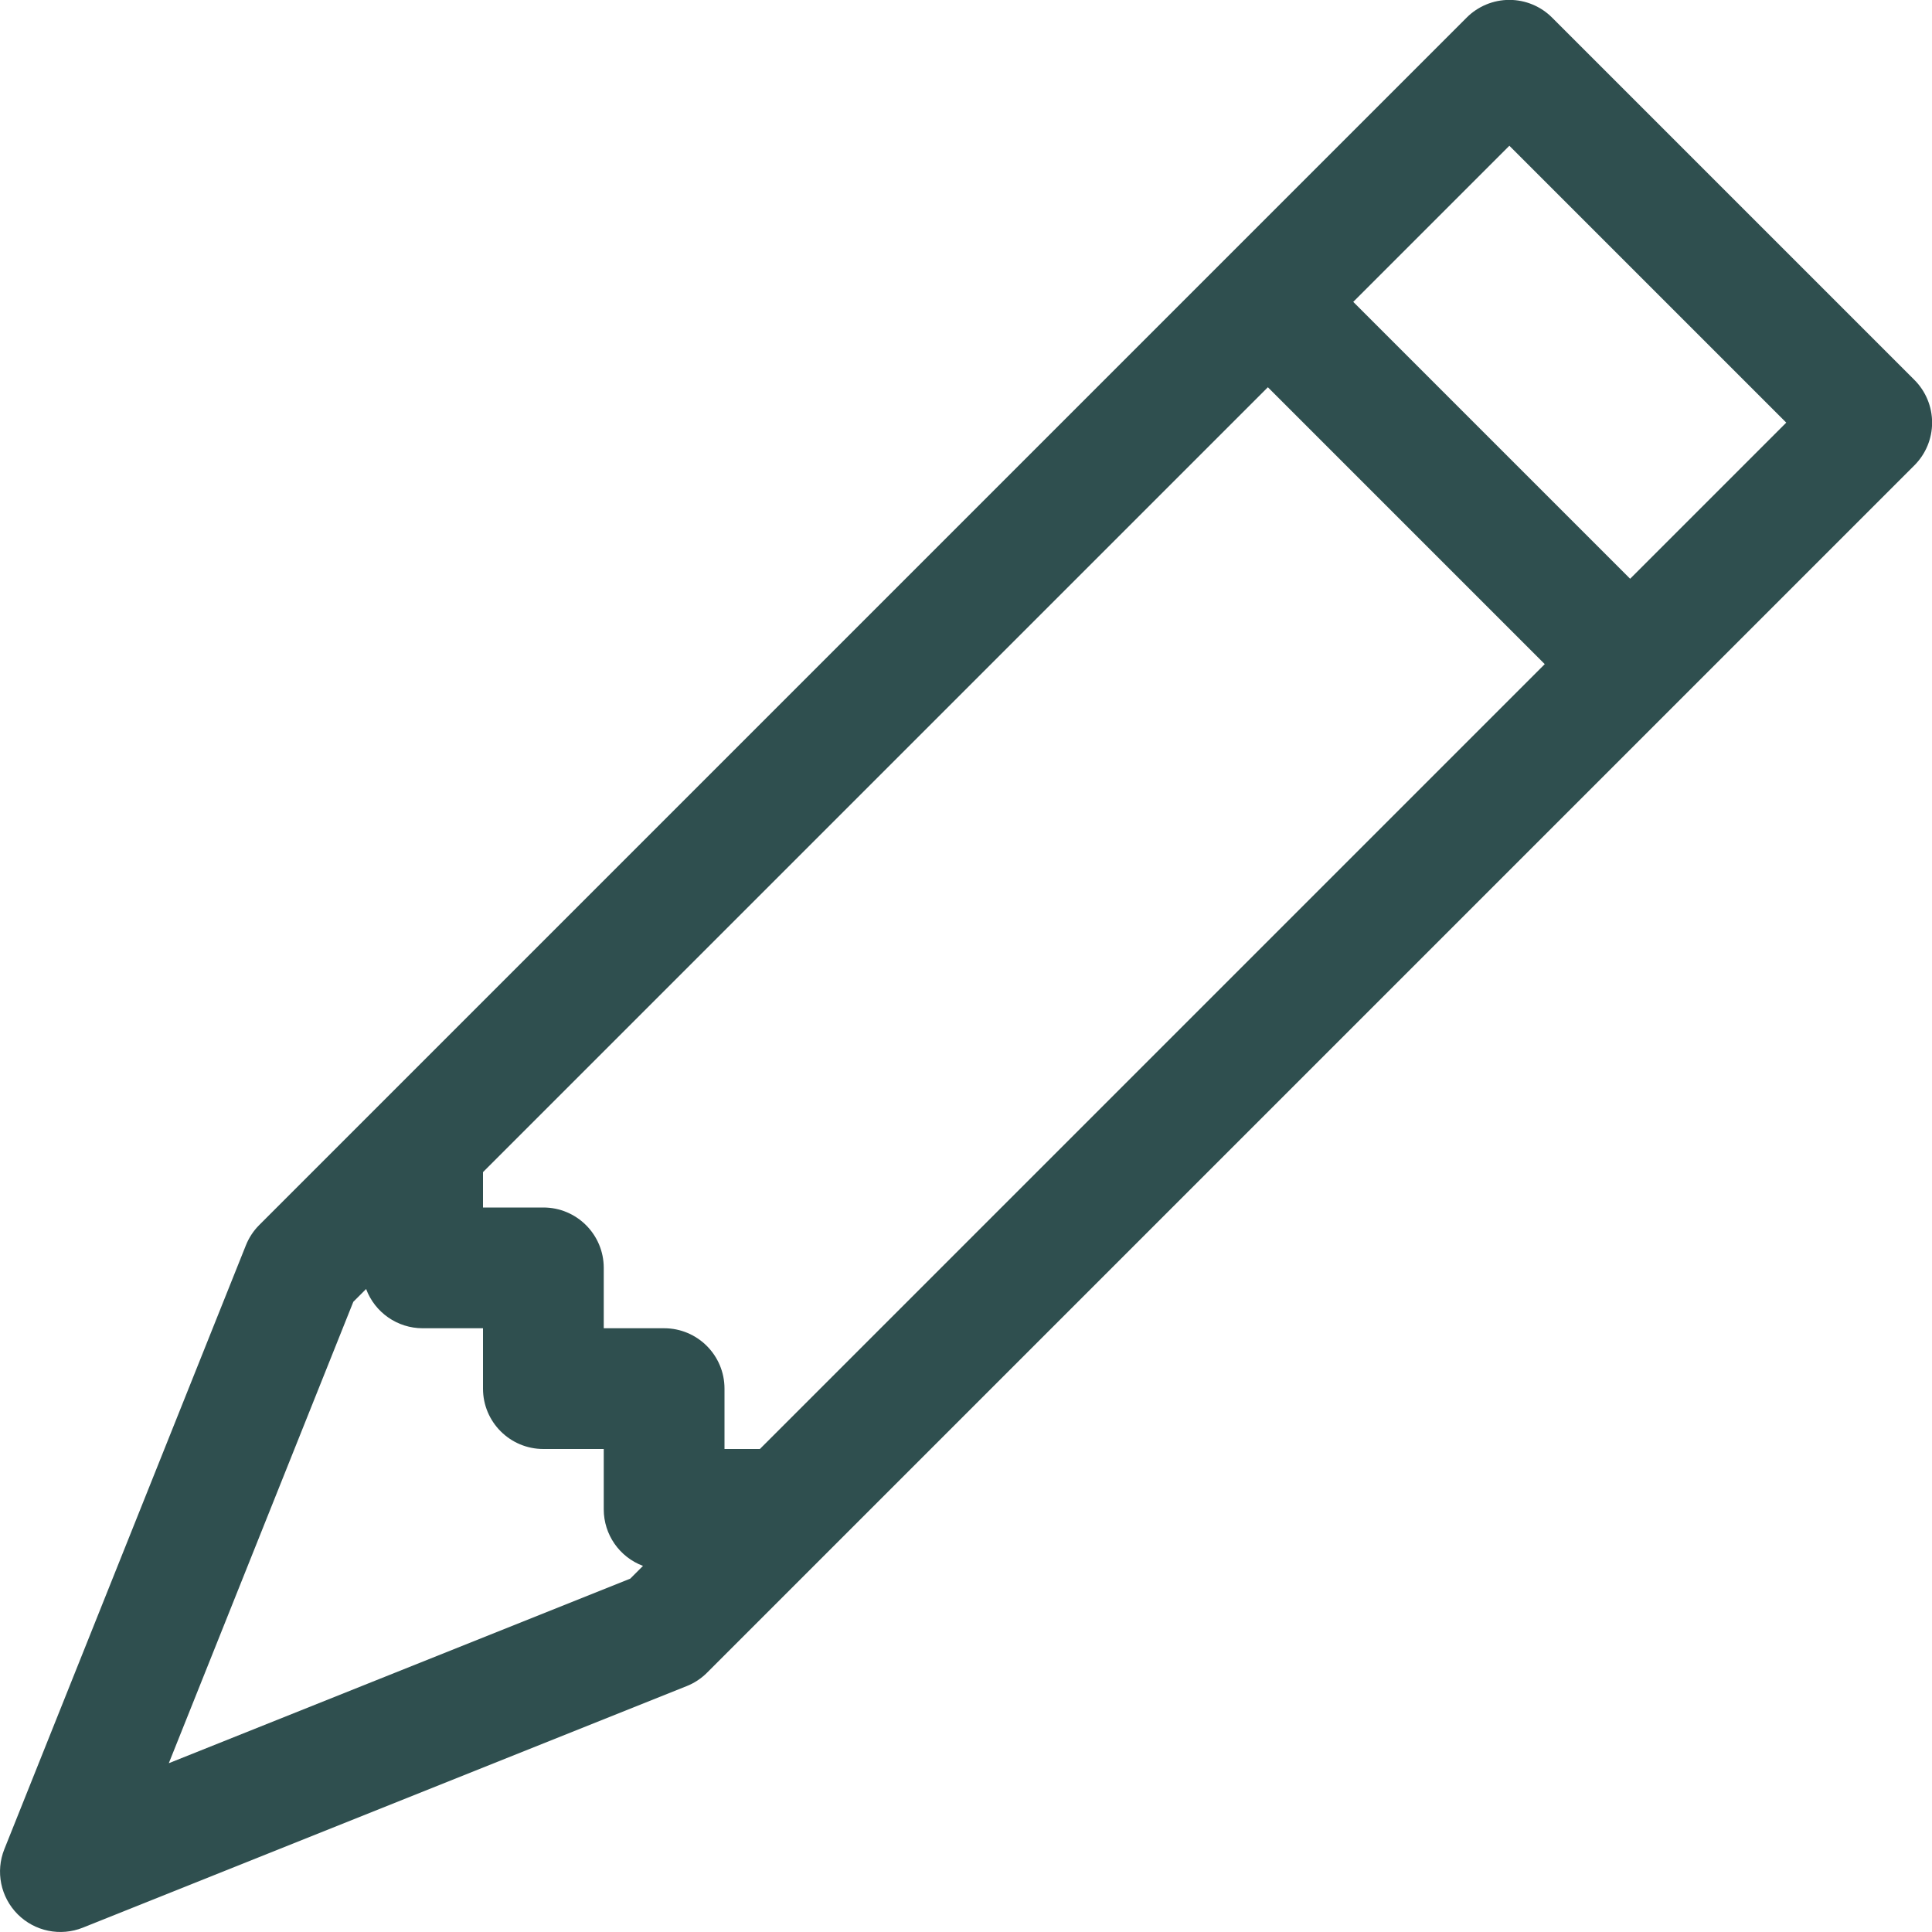
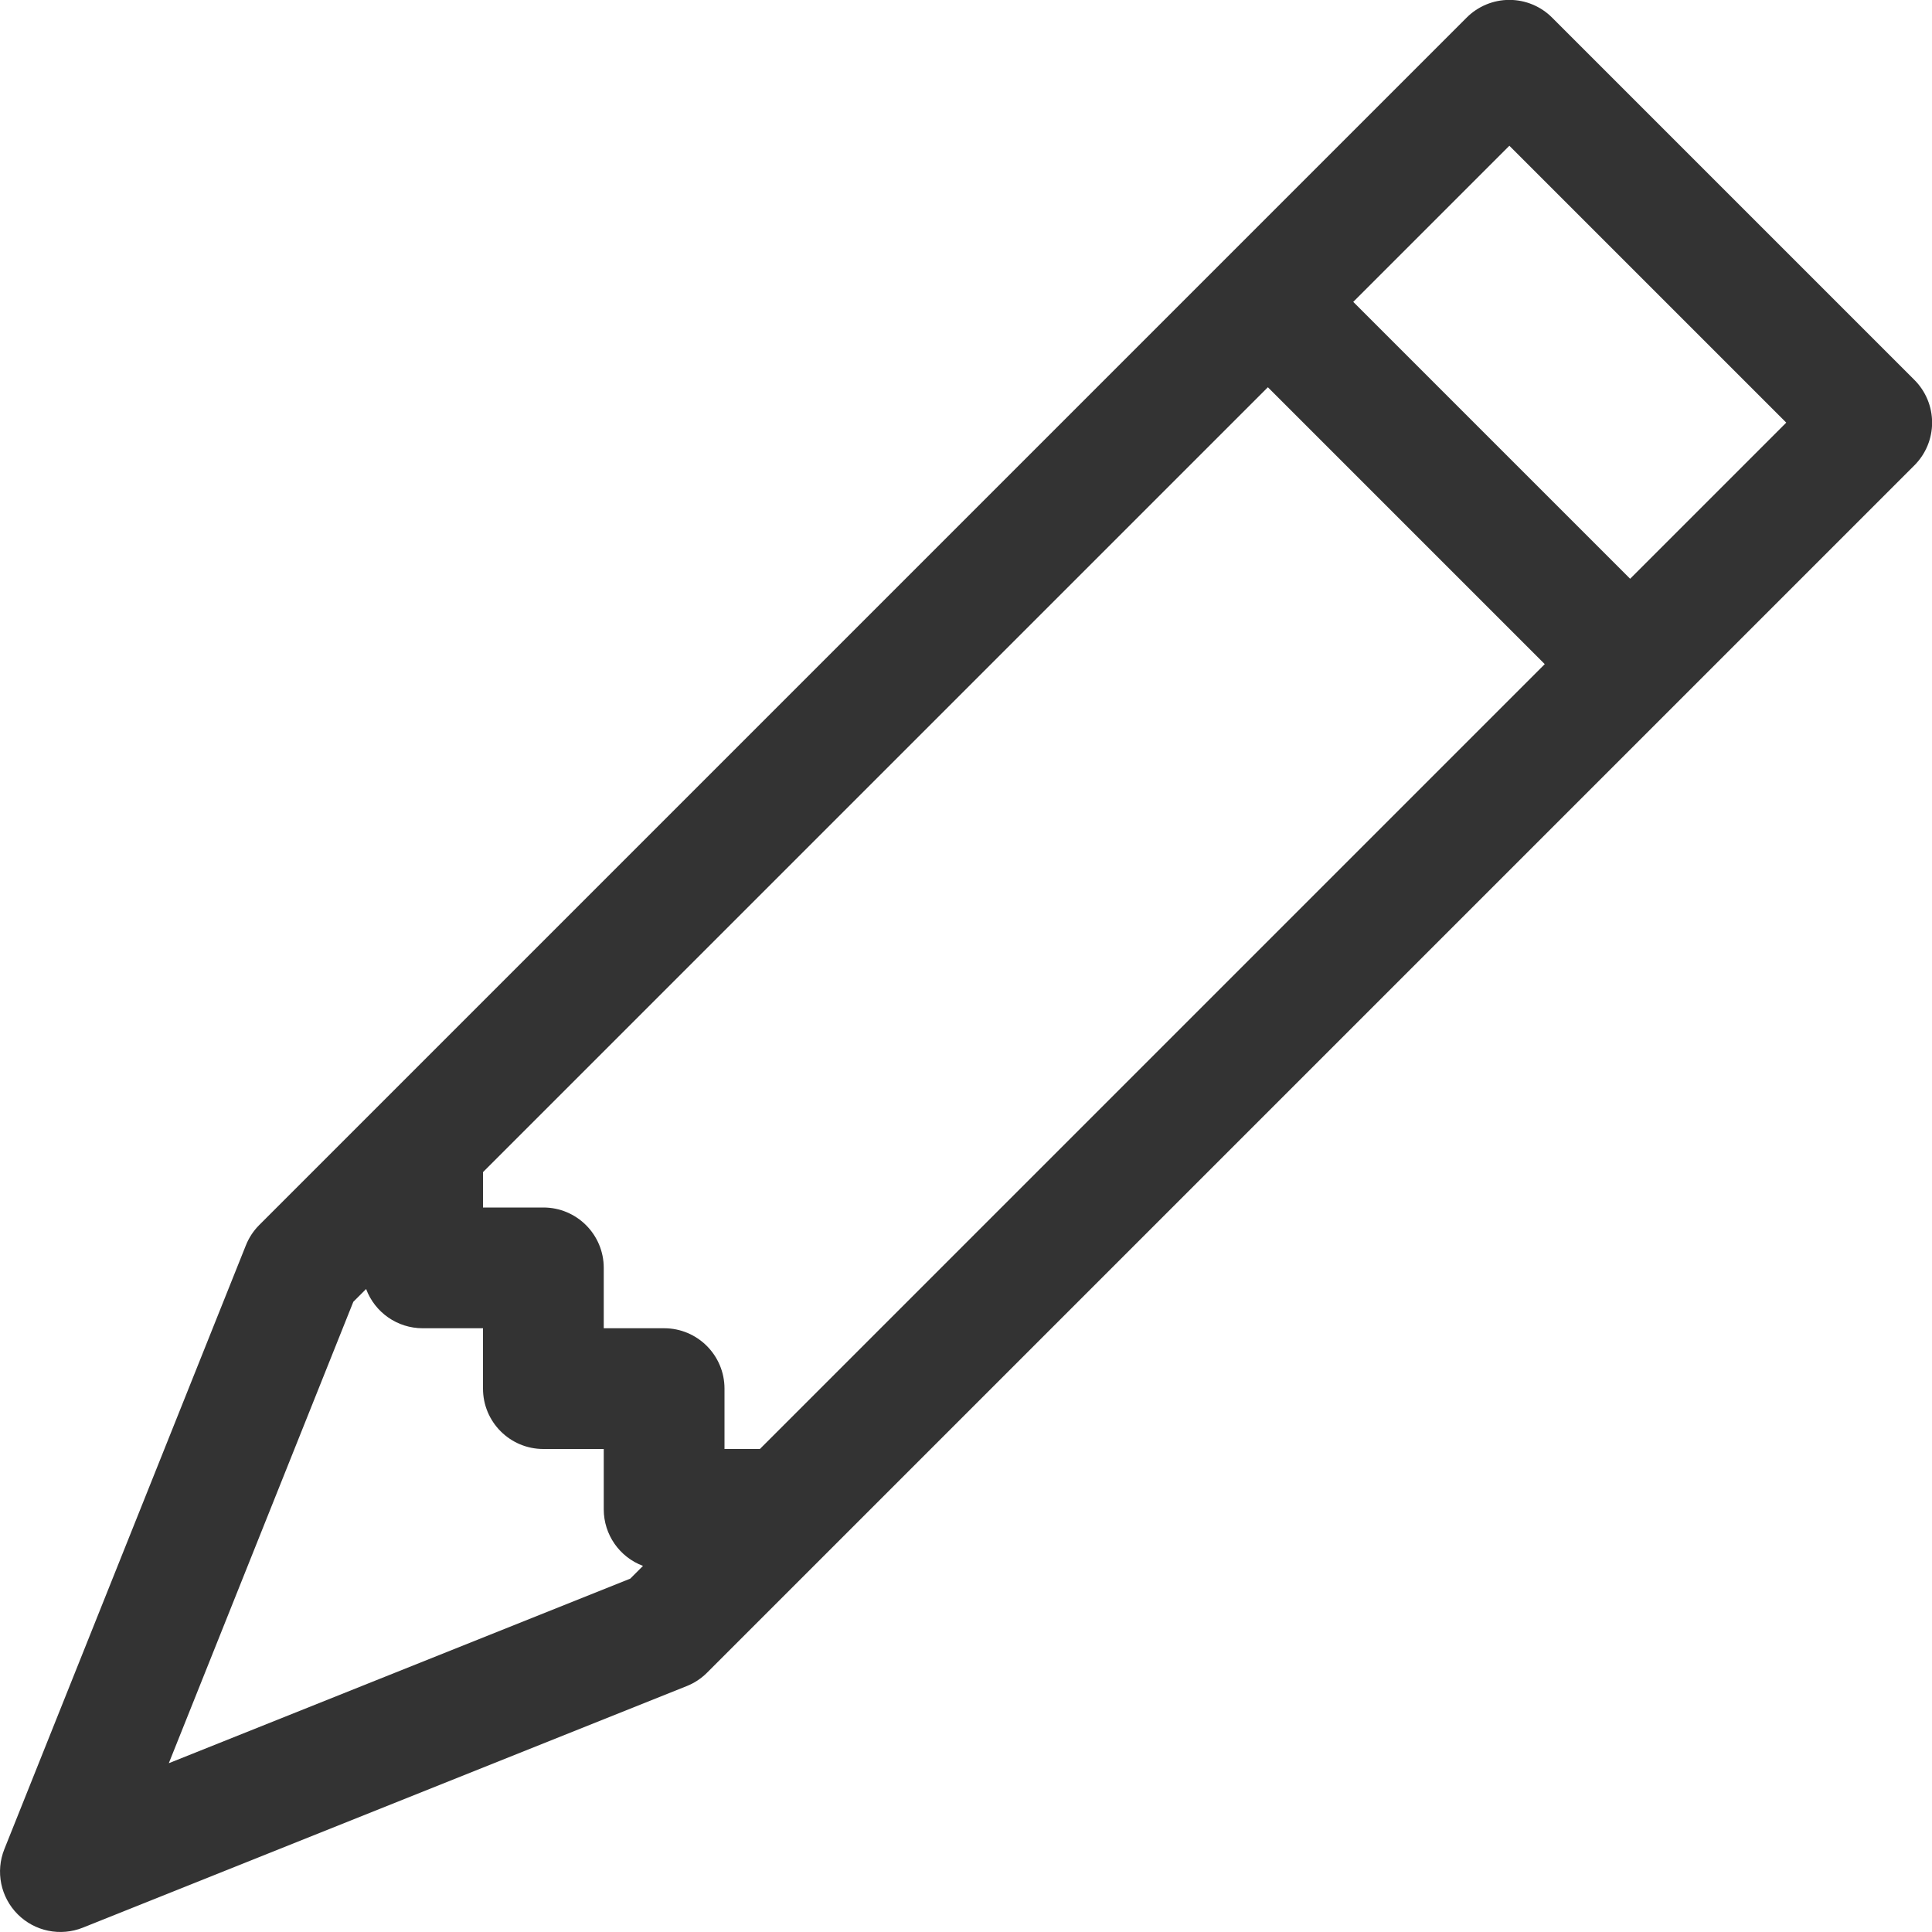
- <svg xmlns="http://www.w3.org/2000/svg" width="16" height="16" fill="#2f4f4f" class="bi bi-pencil" viewBox="0 0 16 16">
+ <svg xmlns="http://www.w3.org/2000/svg" width="16" height="16" fill="#333333" class="bi bi-pencil" viewBox="0 0 16 16">
  <path d="M12.146.146a.5.5 0 0 1 .708 0l3 3a.5.5 0 0 1 0 .708l-10 10a.5.5 0 0 1-.168.11l-5 2a.5.5 0 0 1-.65-.65l2-5a.5.5 0 0 1 .11-.168l10-10zM11.207 2.5 13.5 4.793 14.793 3.5 12.5 1.207 11.207 2.5zm1.586 3L10.5 3.207 4 9.707V10h.5a.5.5 0 0 1 .5.5v.5h.5a.5.5 0 0 1 .5.5v.5h.293l6.5-6.5zm-9.761 5.175-.106.106-1.528 3.821 3.821-1.528.106-.106A.5.5 0 0 1 5 12.5V12h-.5a.5.5 0 0 1-.5-.5V11h-.5a.5.5 0 0 1-.468-.325z" />
</svg>
